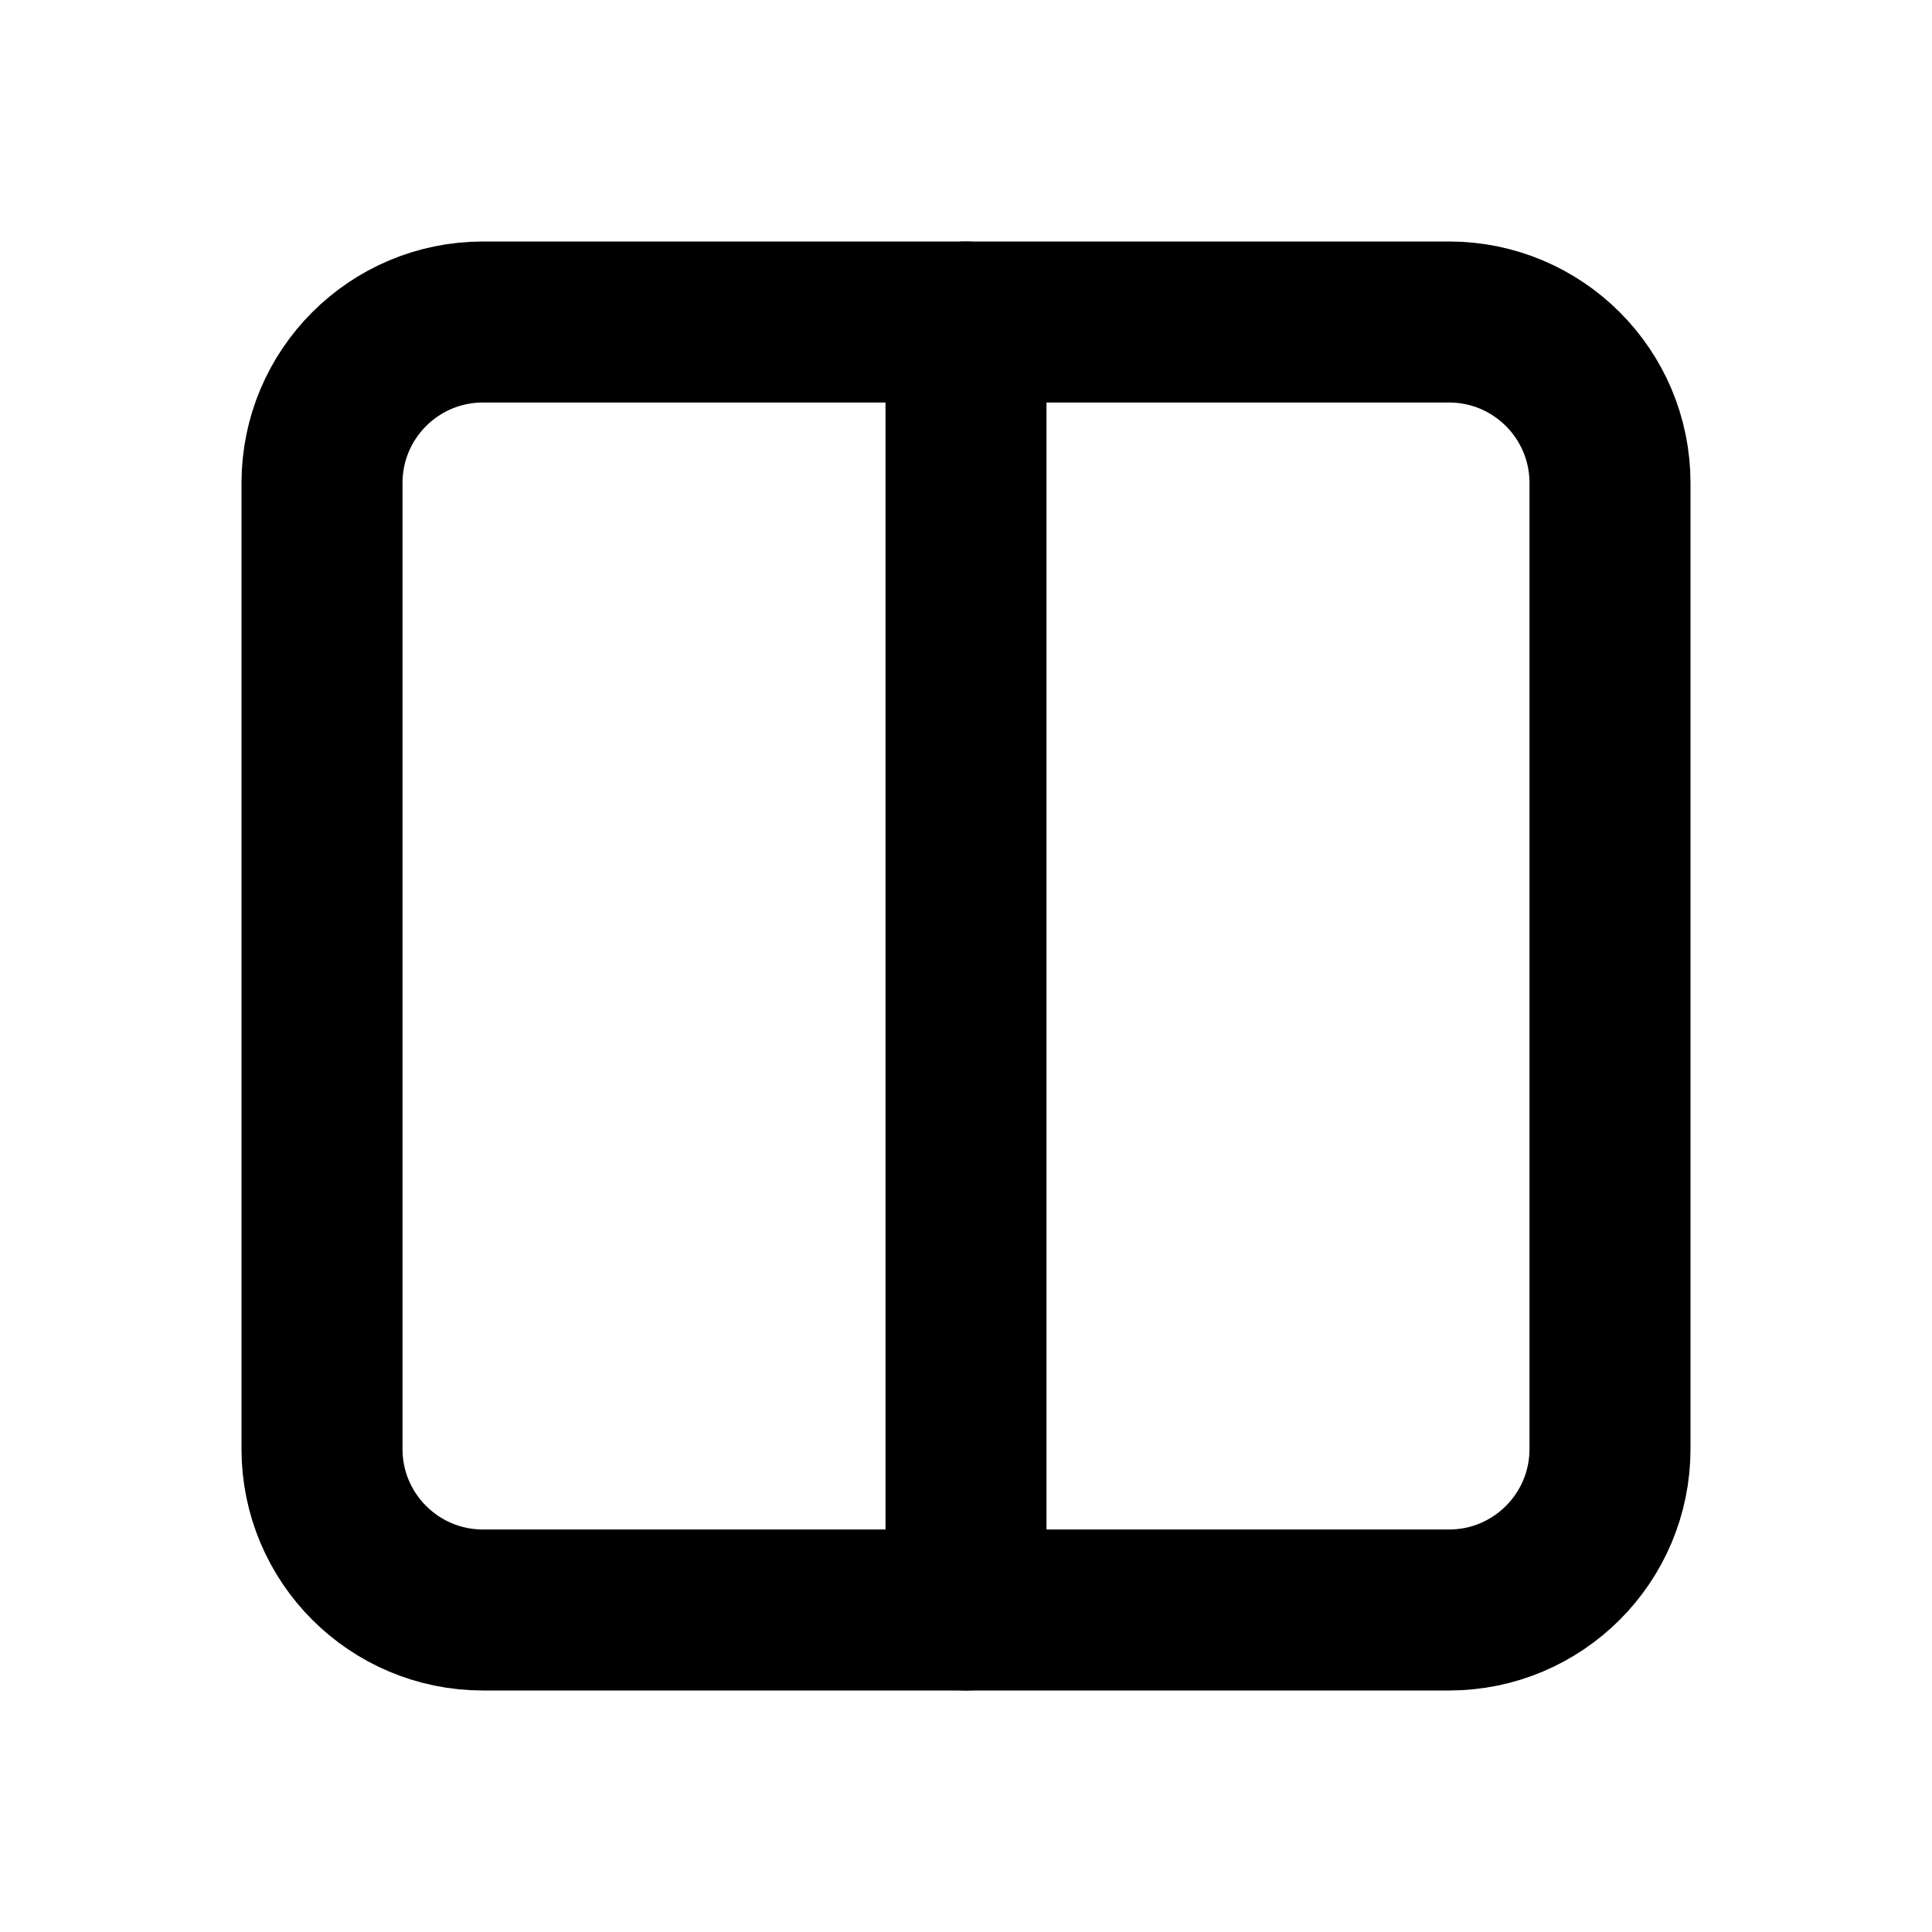
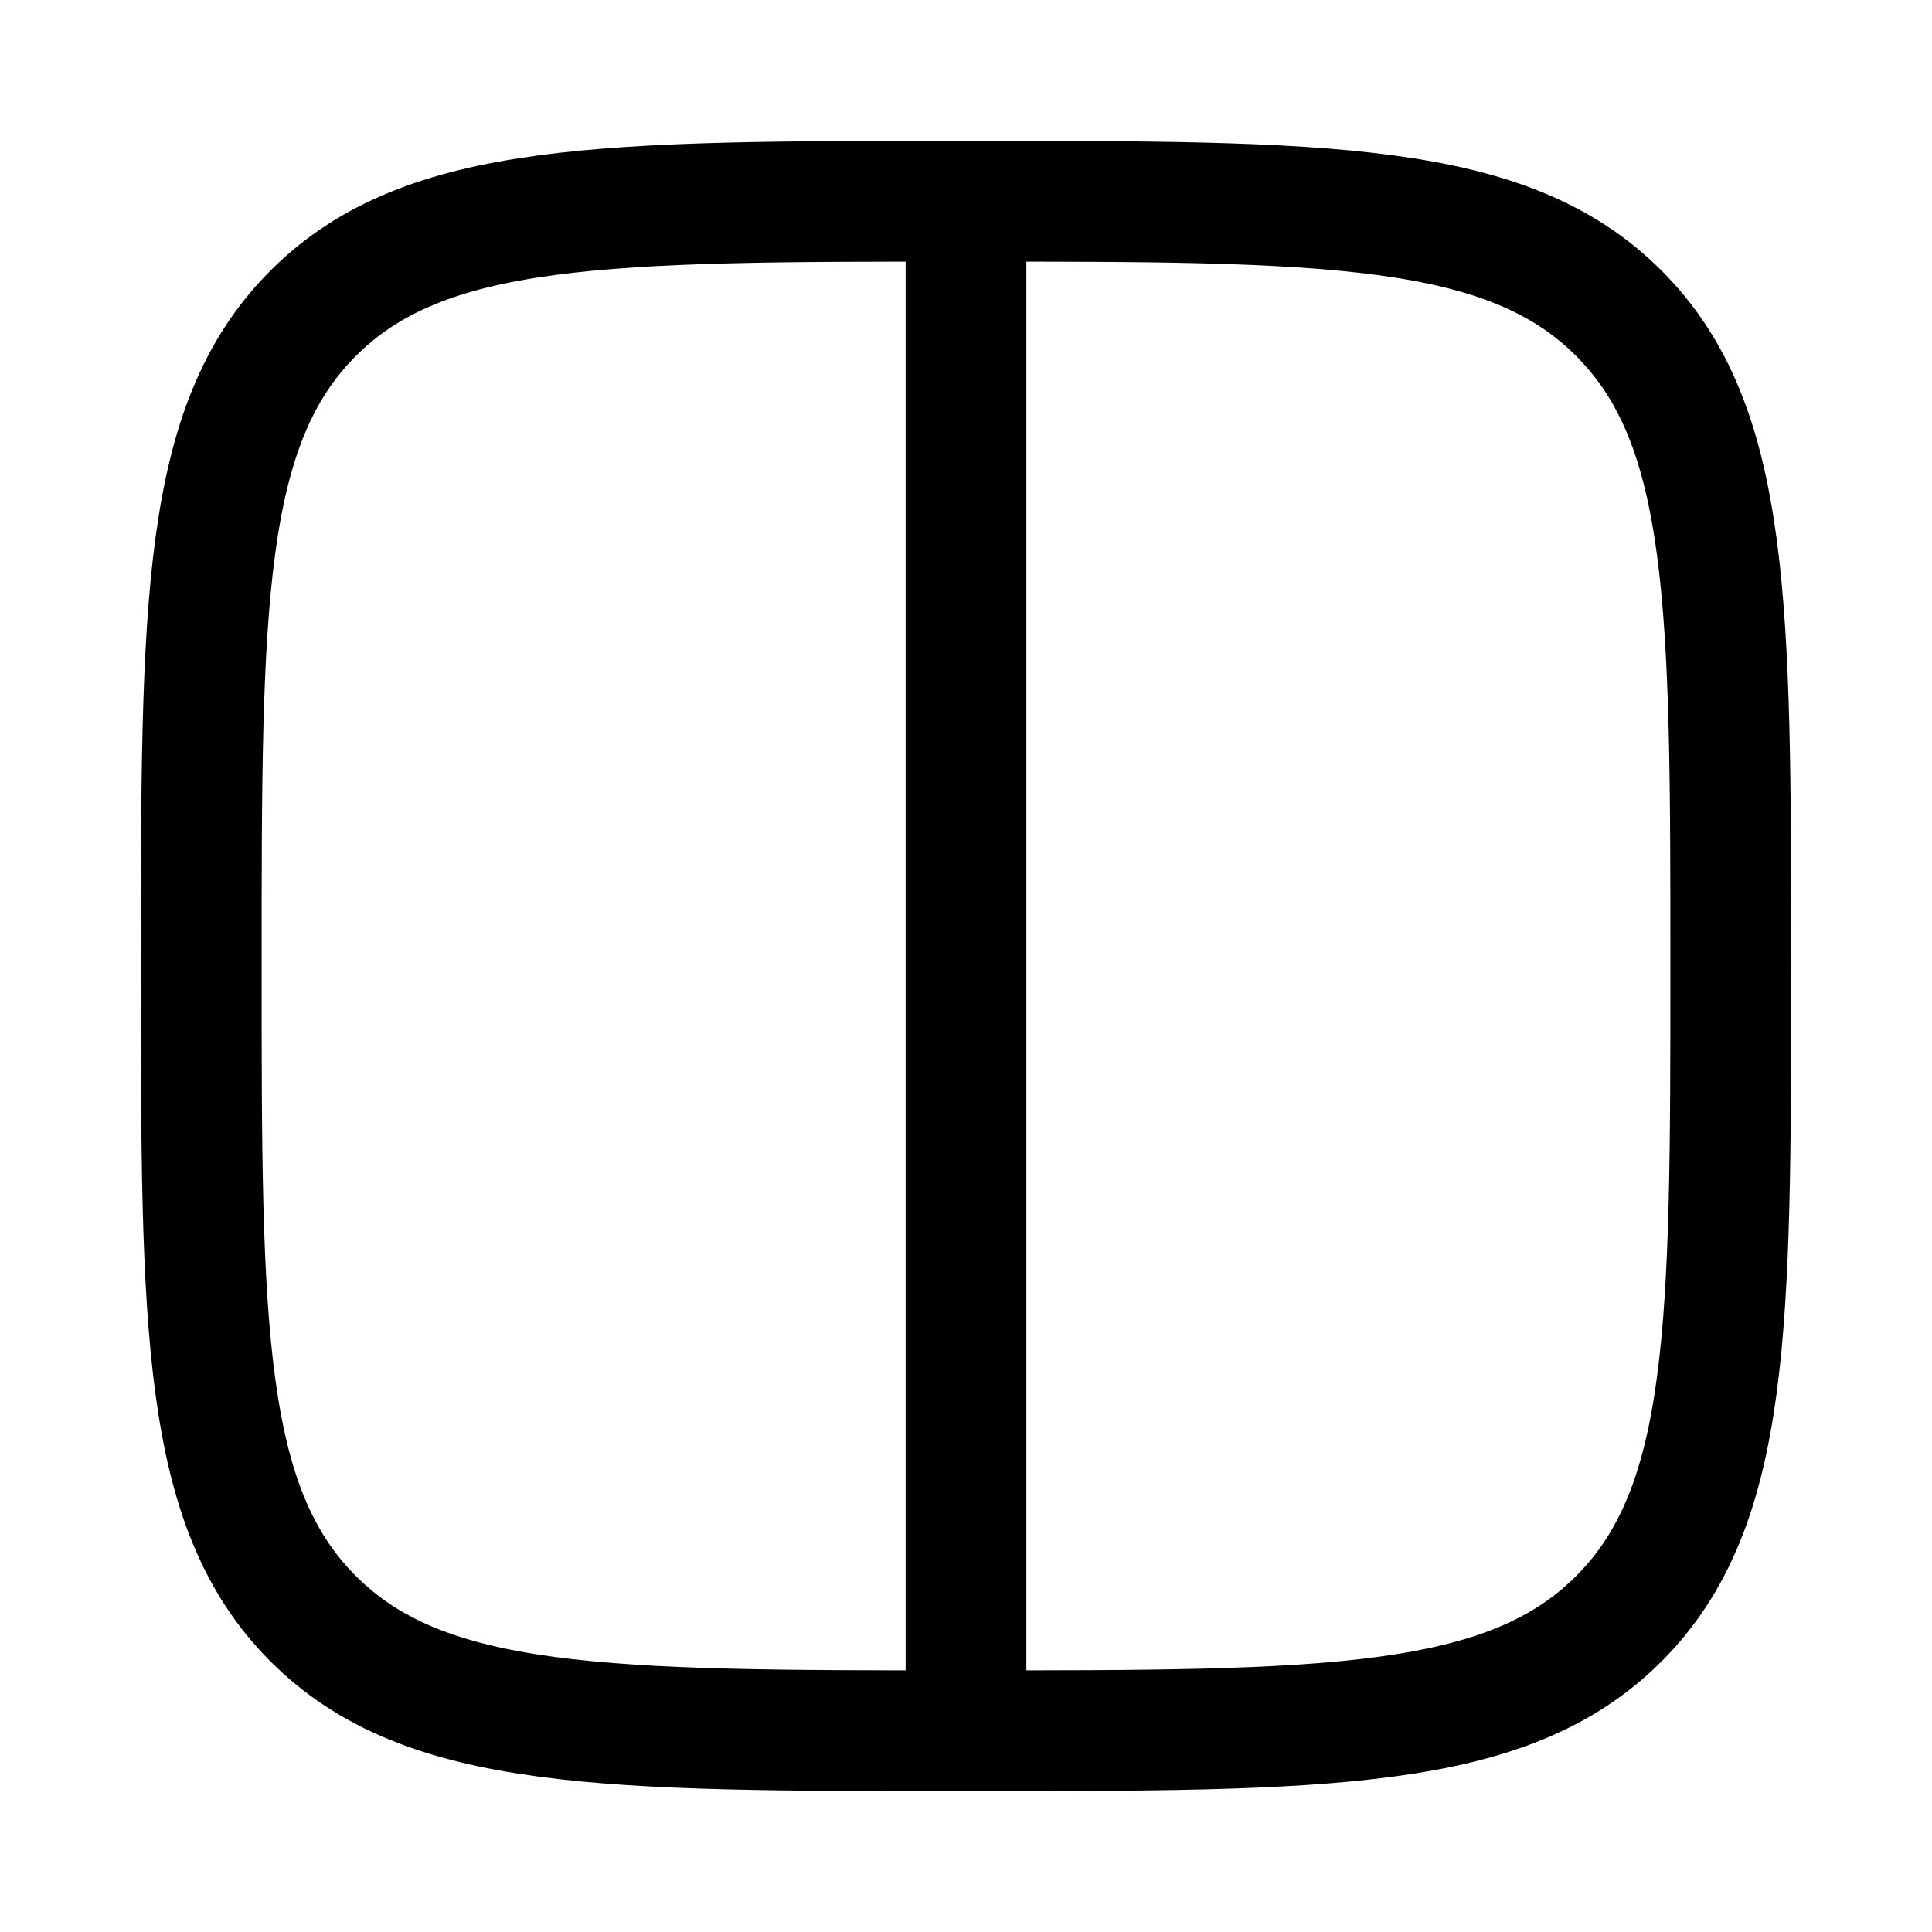
- <svg xmlns="http://www.w3.org/2000/svg" width="16" height="16" viewBox="0 0 24 24" fill="none" stroke="currentColor" stroke-width="2" stroke-linecap="round" stroke-linejoin="round">
-   <path d="M4 6a2 2 0 0 1 2 -2h12a2 2 0 0 1 2 2v12a2 2 0 0 1 -2 2h-12a2 2 0 0 1 -2 -2l0 -12" />
-   <path d="M12 4l0 16" />
+ <svg xmlns="http://www.w3.org/2000/svg" viewBox="0 0 24 24" width="24" height="24" fill="none" stroke="currentColor" stroke-width="1.5" stroke-linecap="round">
+   <path d="M3.891 3.891C5.282 2.5 7.522 2.5 12 2.5C16.478 2.5 18.718 2.5 20.109 3.891C21.5 5.282 21.5 7.522 21.5 12C21.5 16.478 21.5 18.718 20.109 20.109C18.718 21.5 16.478 21.5 12 21.5C7.522 21.5 5.282 21.5 3.891 20.109C2.5 18.718 2.5 16.478 2.5 12C2.5 7.522 2.5 5.282 3.891 3.891Z" stroke-linejoin="round" />
+   <path d="M12 2.5V21.5" />
</svg>
